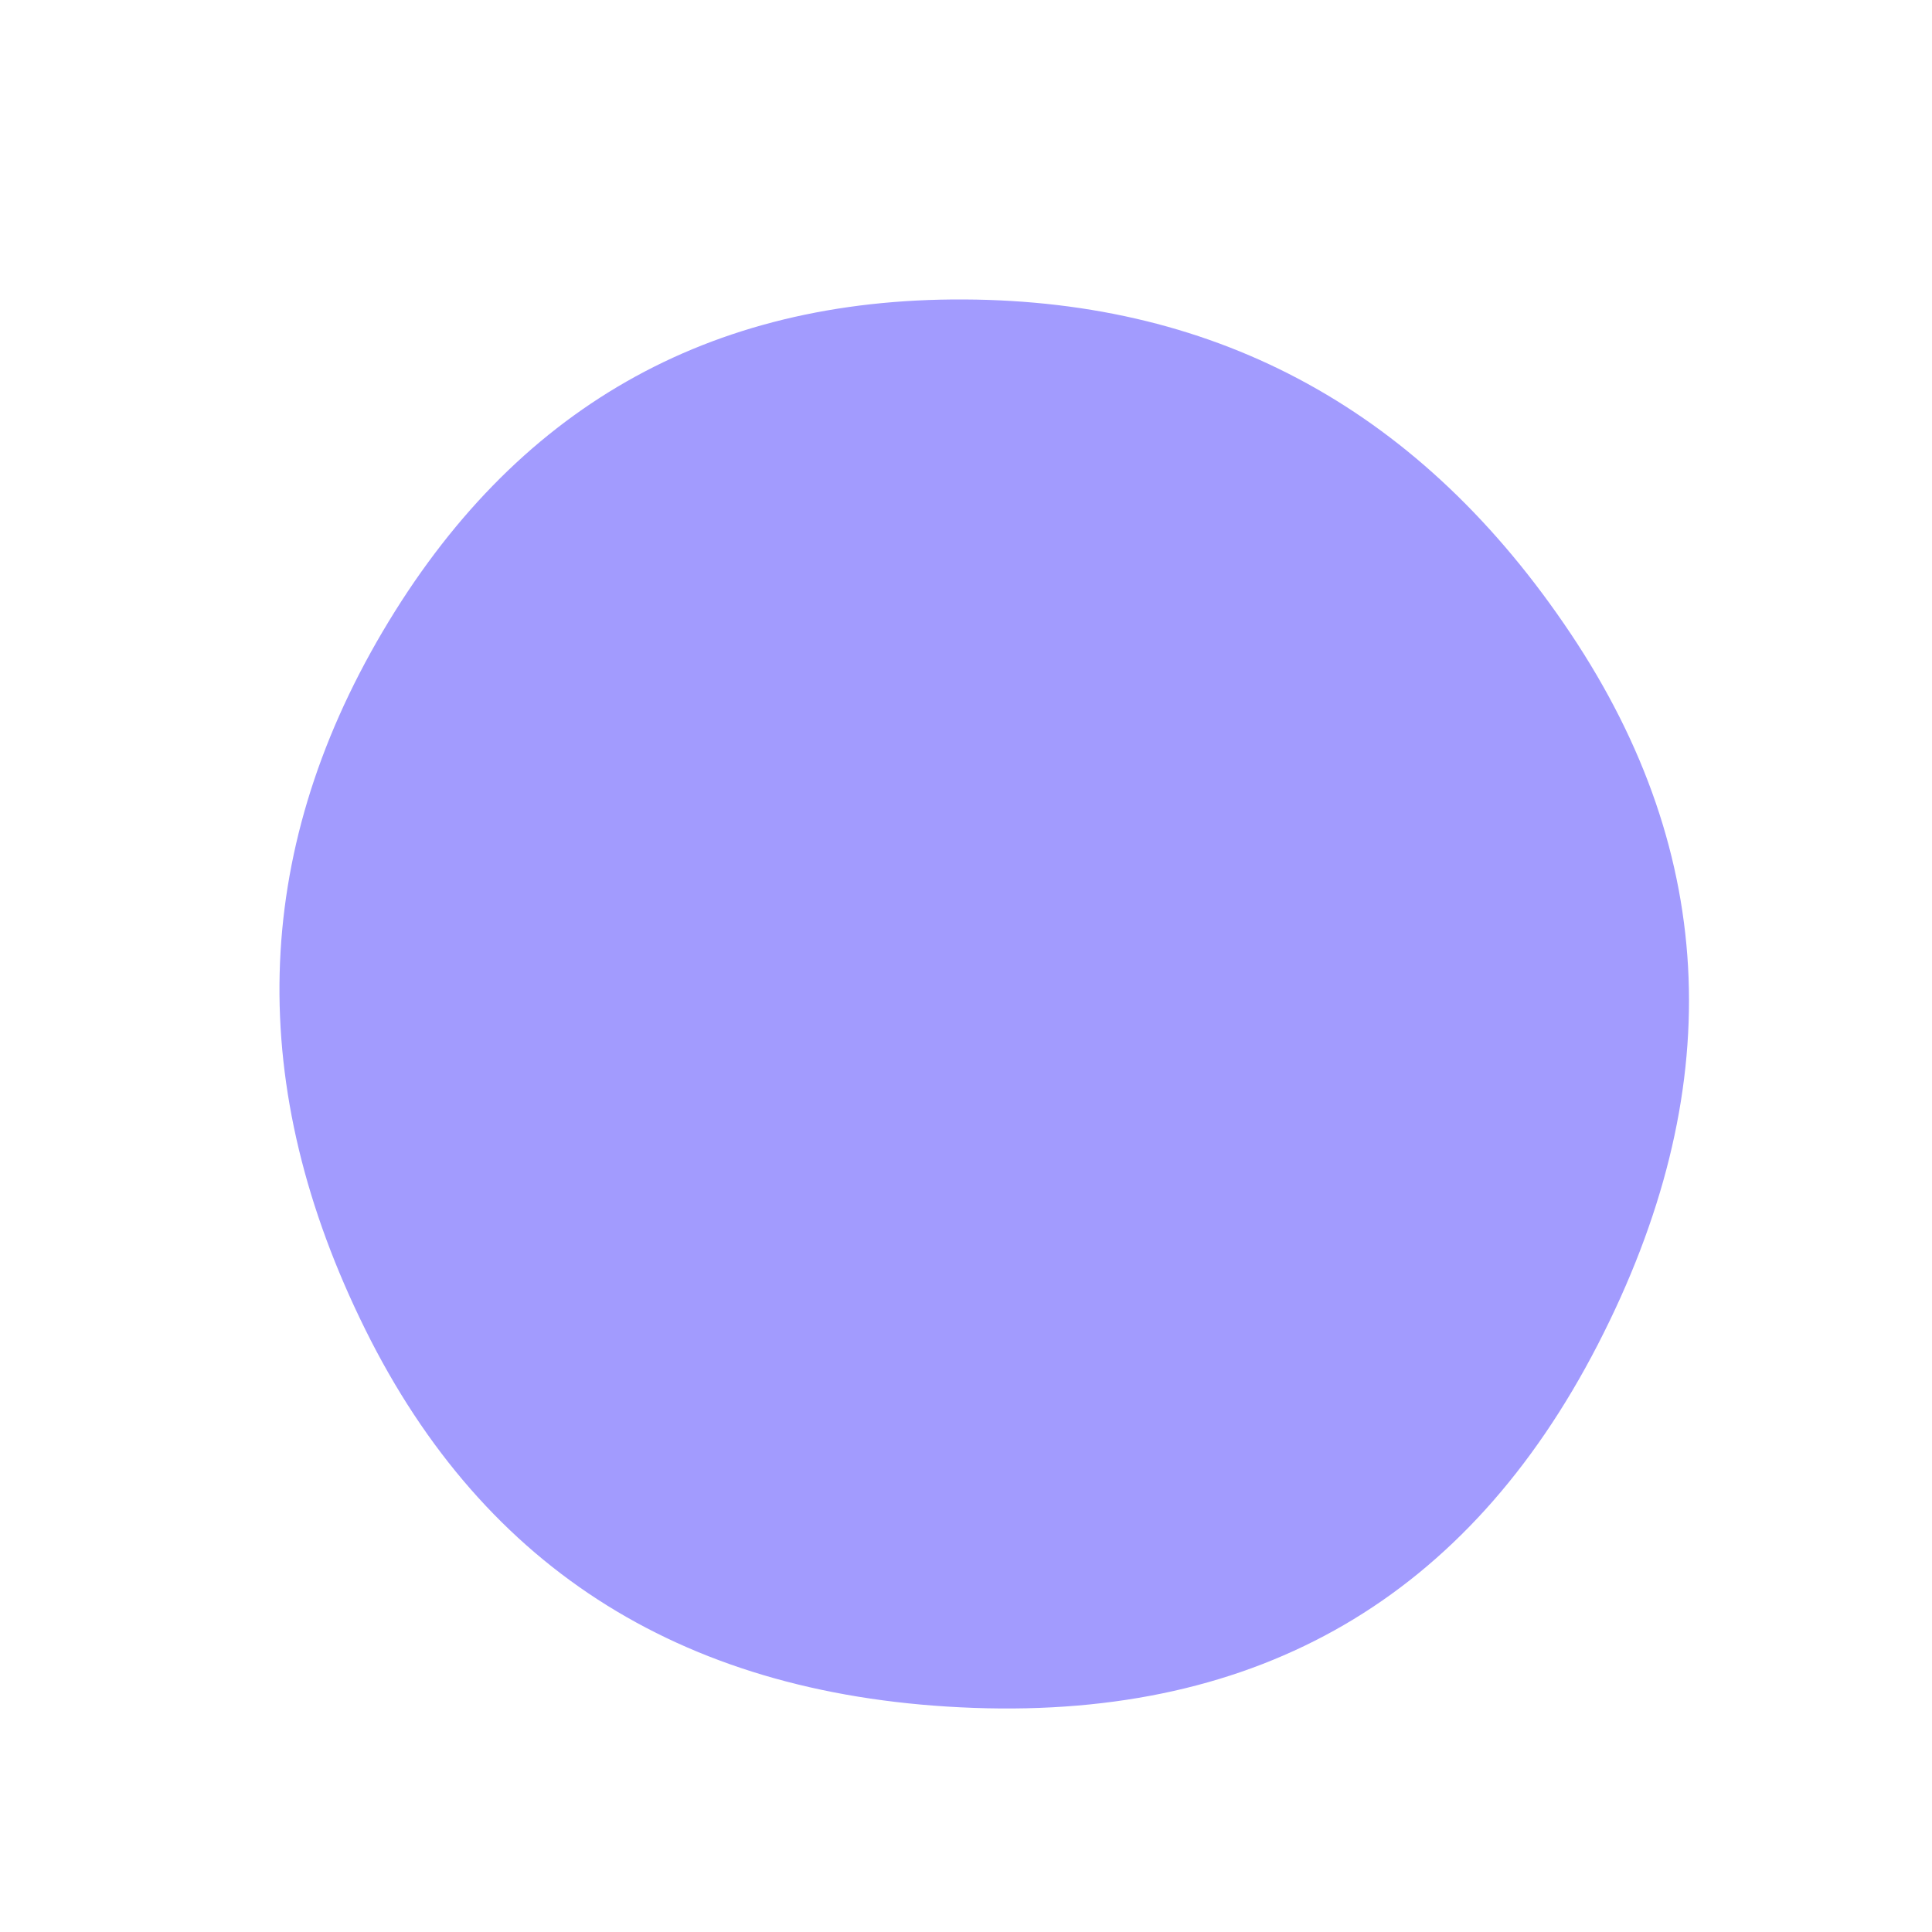
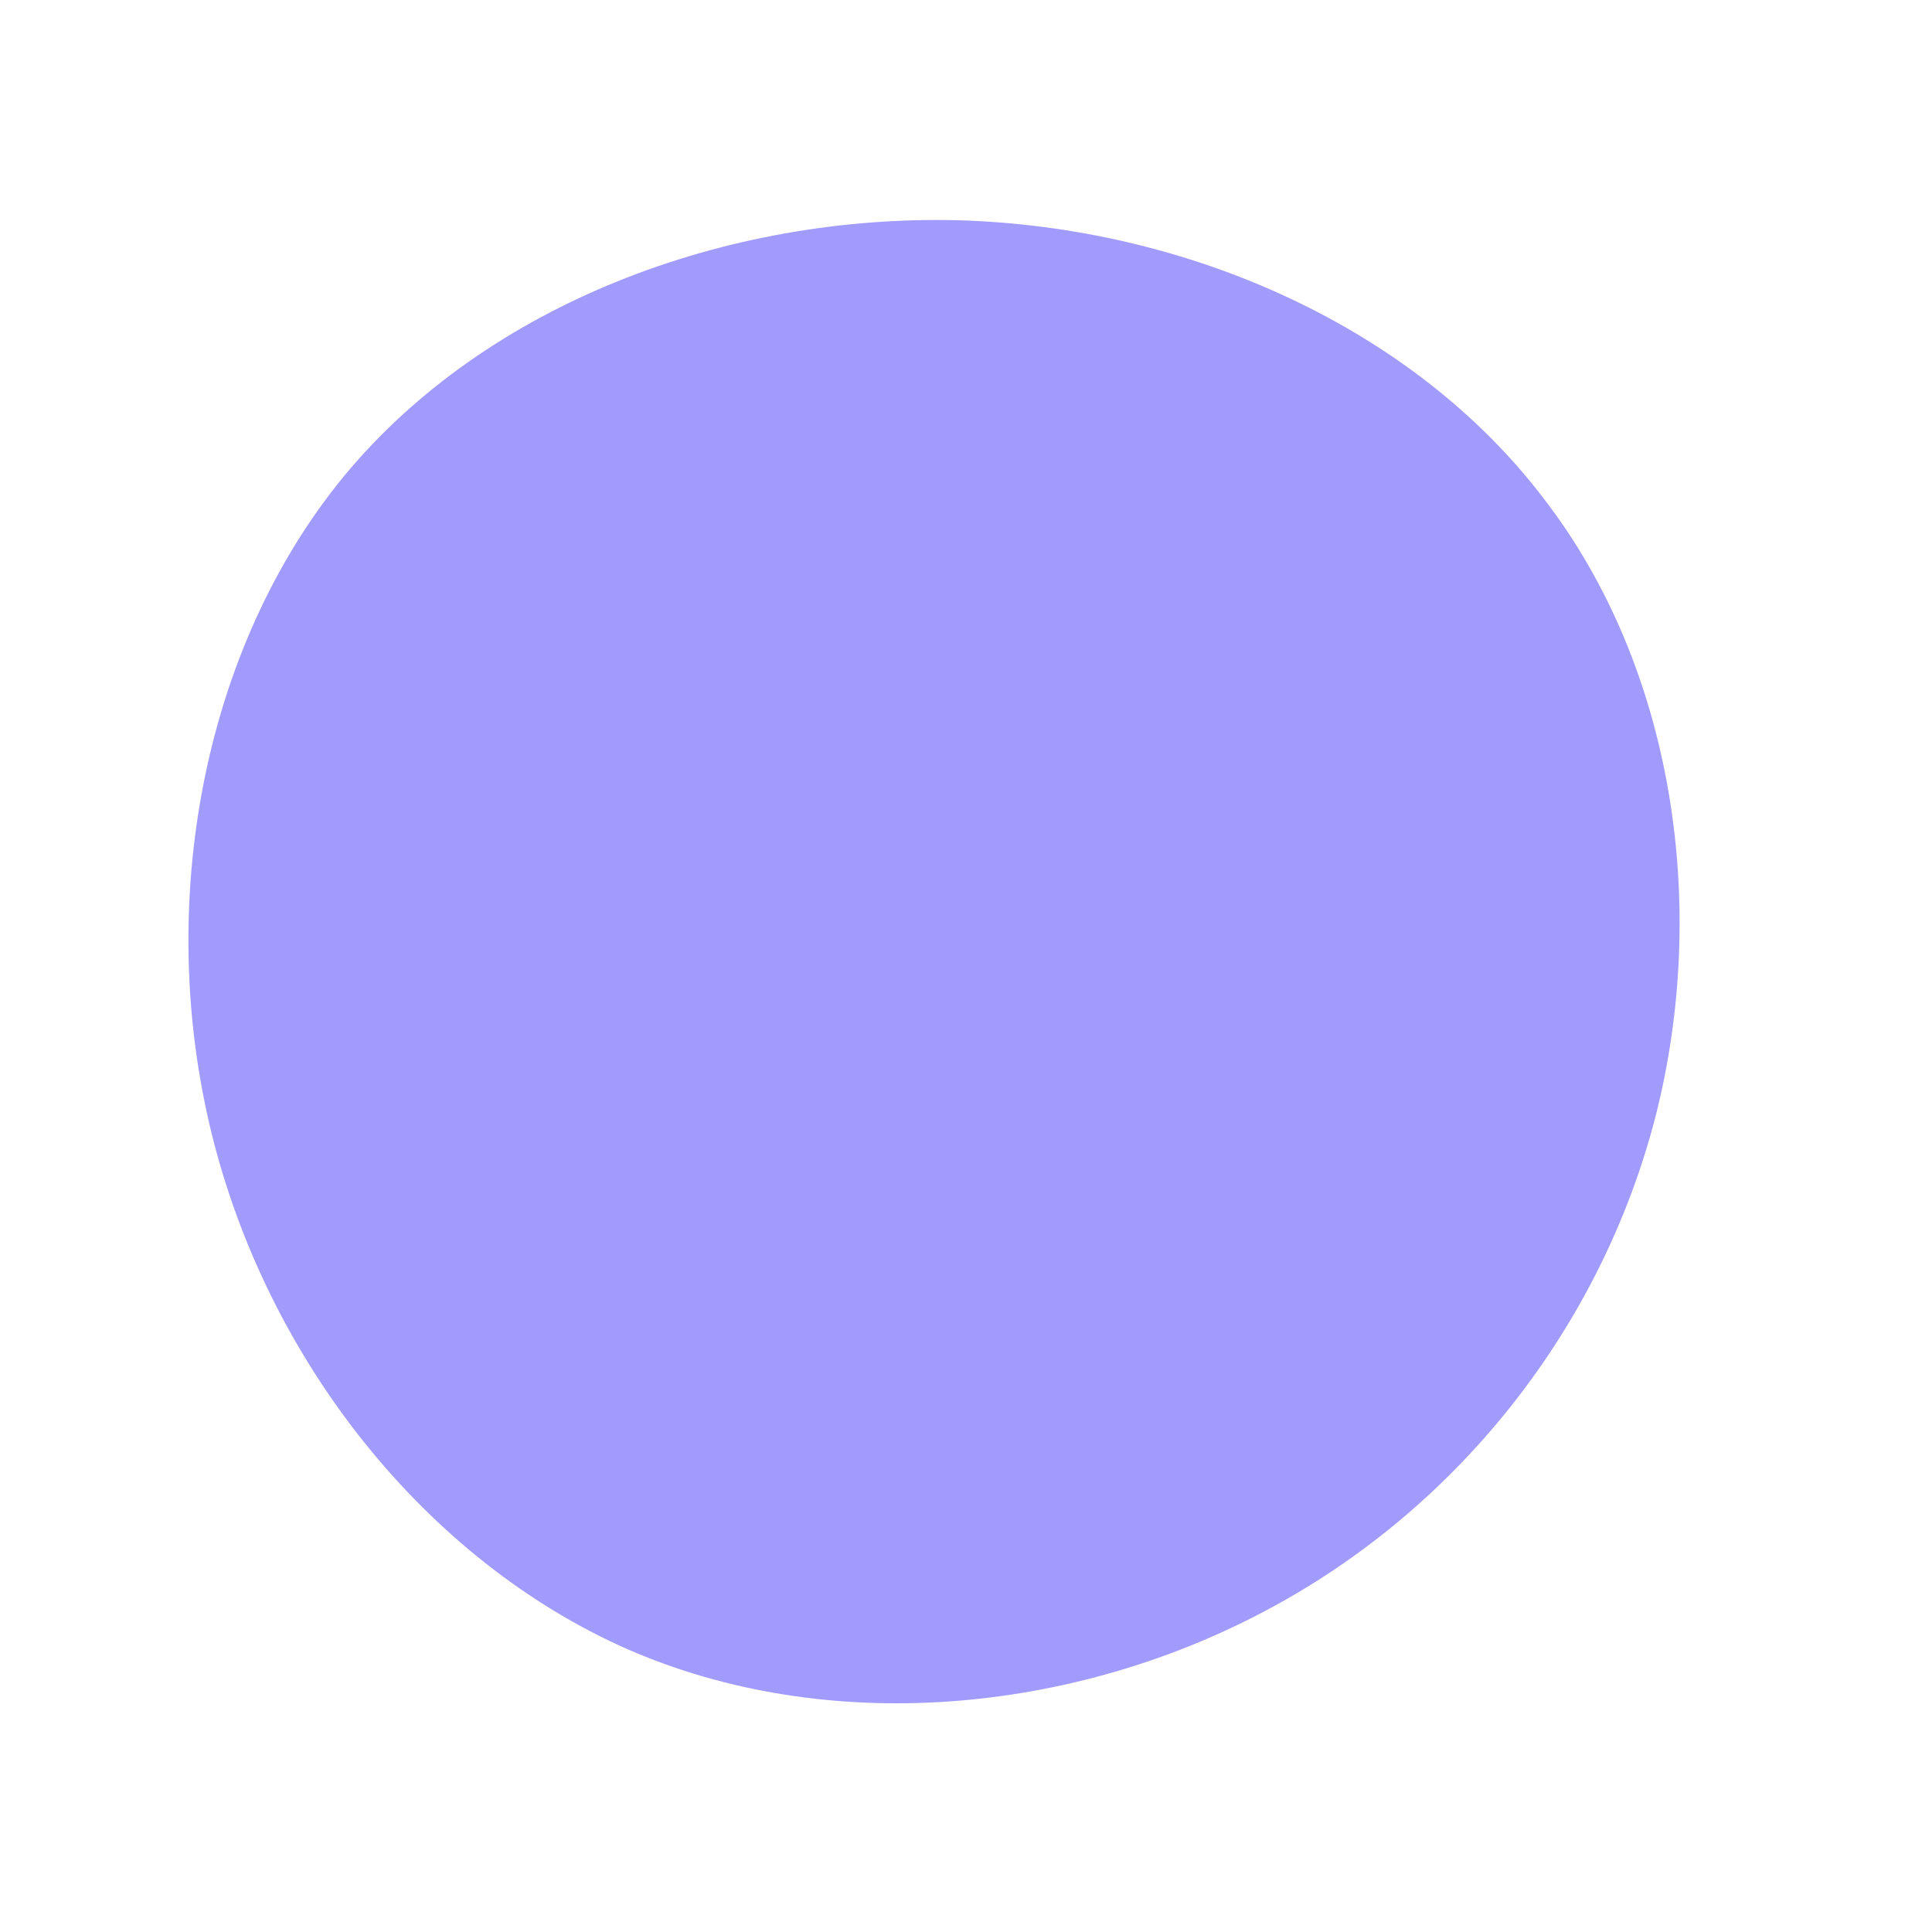
- <svg xmlns="http://www.w3.org/2000/svg" viewBox="0 0 500 500" width="100%" id="blobSvg">
-   <path id="blob" d="M413.5,348Q363,446,252,442Q141,438,94.5,344Q48,250,99,163.5Q150,77,249.5,77.5Q349,78,406.5,164Q464,250,413.5,348Z" fill="#a29bfe" />
+ <svg xmlns="http://www.w3.org/2000/svg" viewBox="0 0 200 200">
+   <path fill="#A29BFE" d="M59.8,-48.4C73.3,-30.9,76.9,-6.2,71.4,15.5C65.8,37.3,51,56.2,30.9,66.8C10.9,77.4,-14.3,79.8,-35.1,70.7C-55.9,61.5,-72.3,40.9,-78.1,17.3C-83.9,-6.3,-79.1,-32.8,-64.4,-50.7C-49.6,-68.6,-24.8,-77.8,-0.8,-77.2C23.2,-76.5,46.4,-66,59.8,-48.4Z" transform="translate(100 100)" />
</svg>
